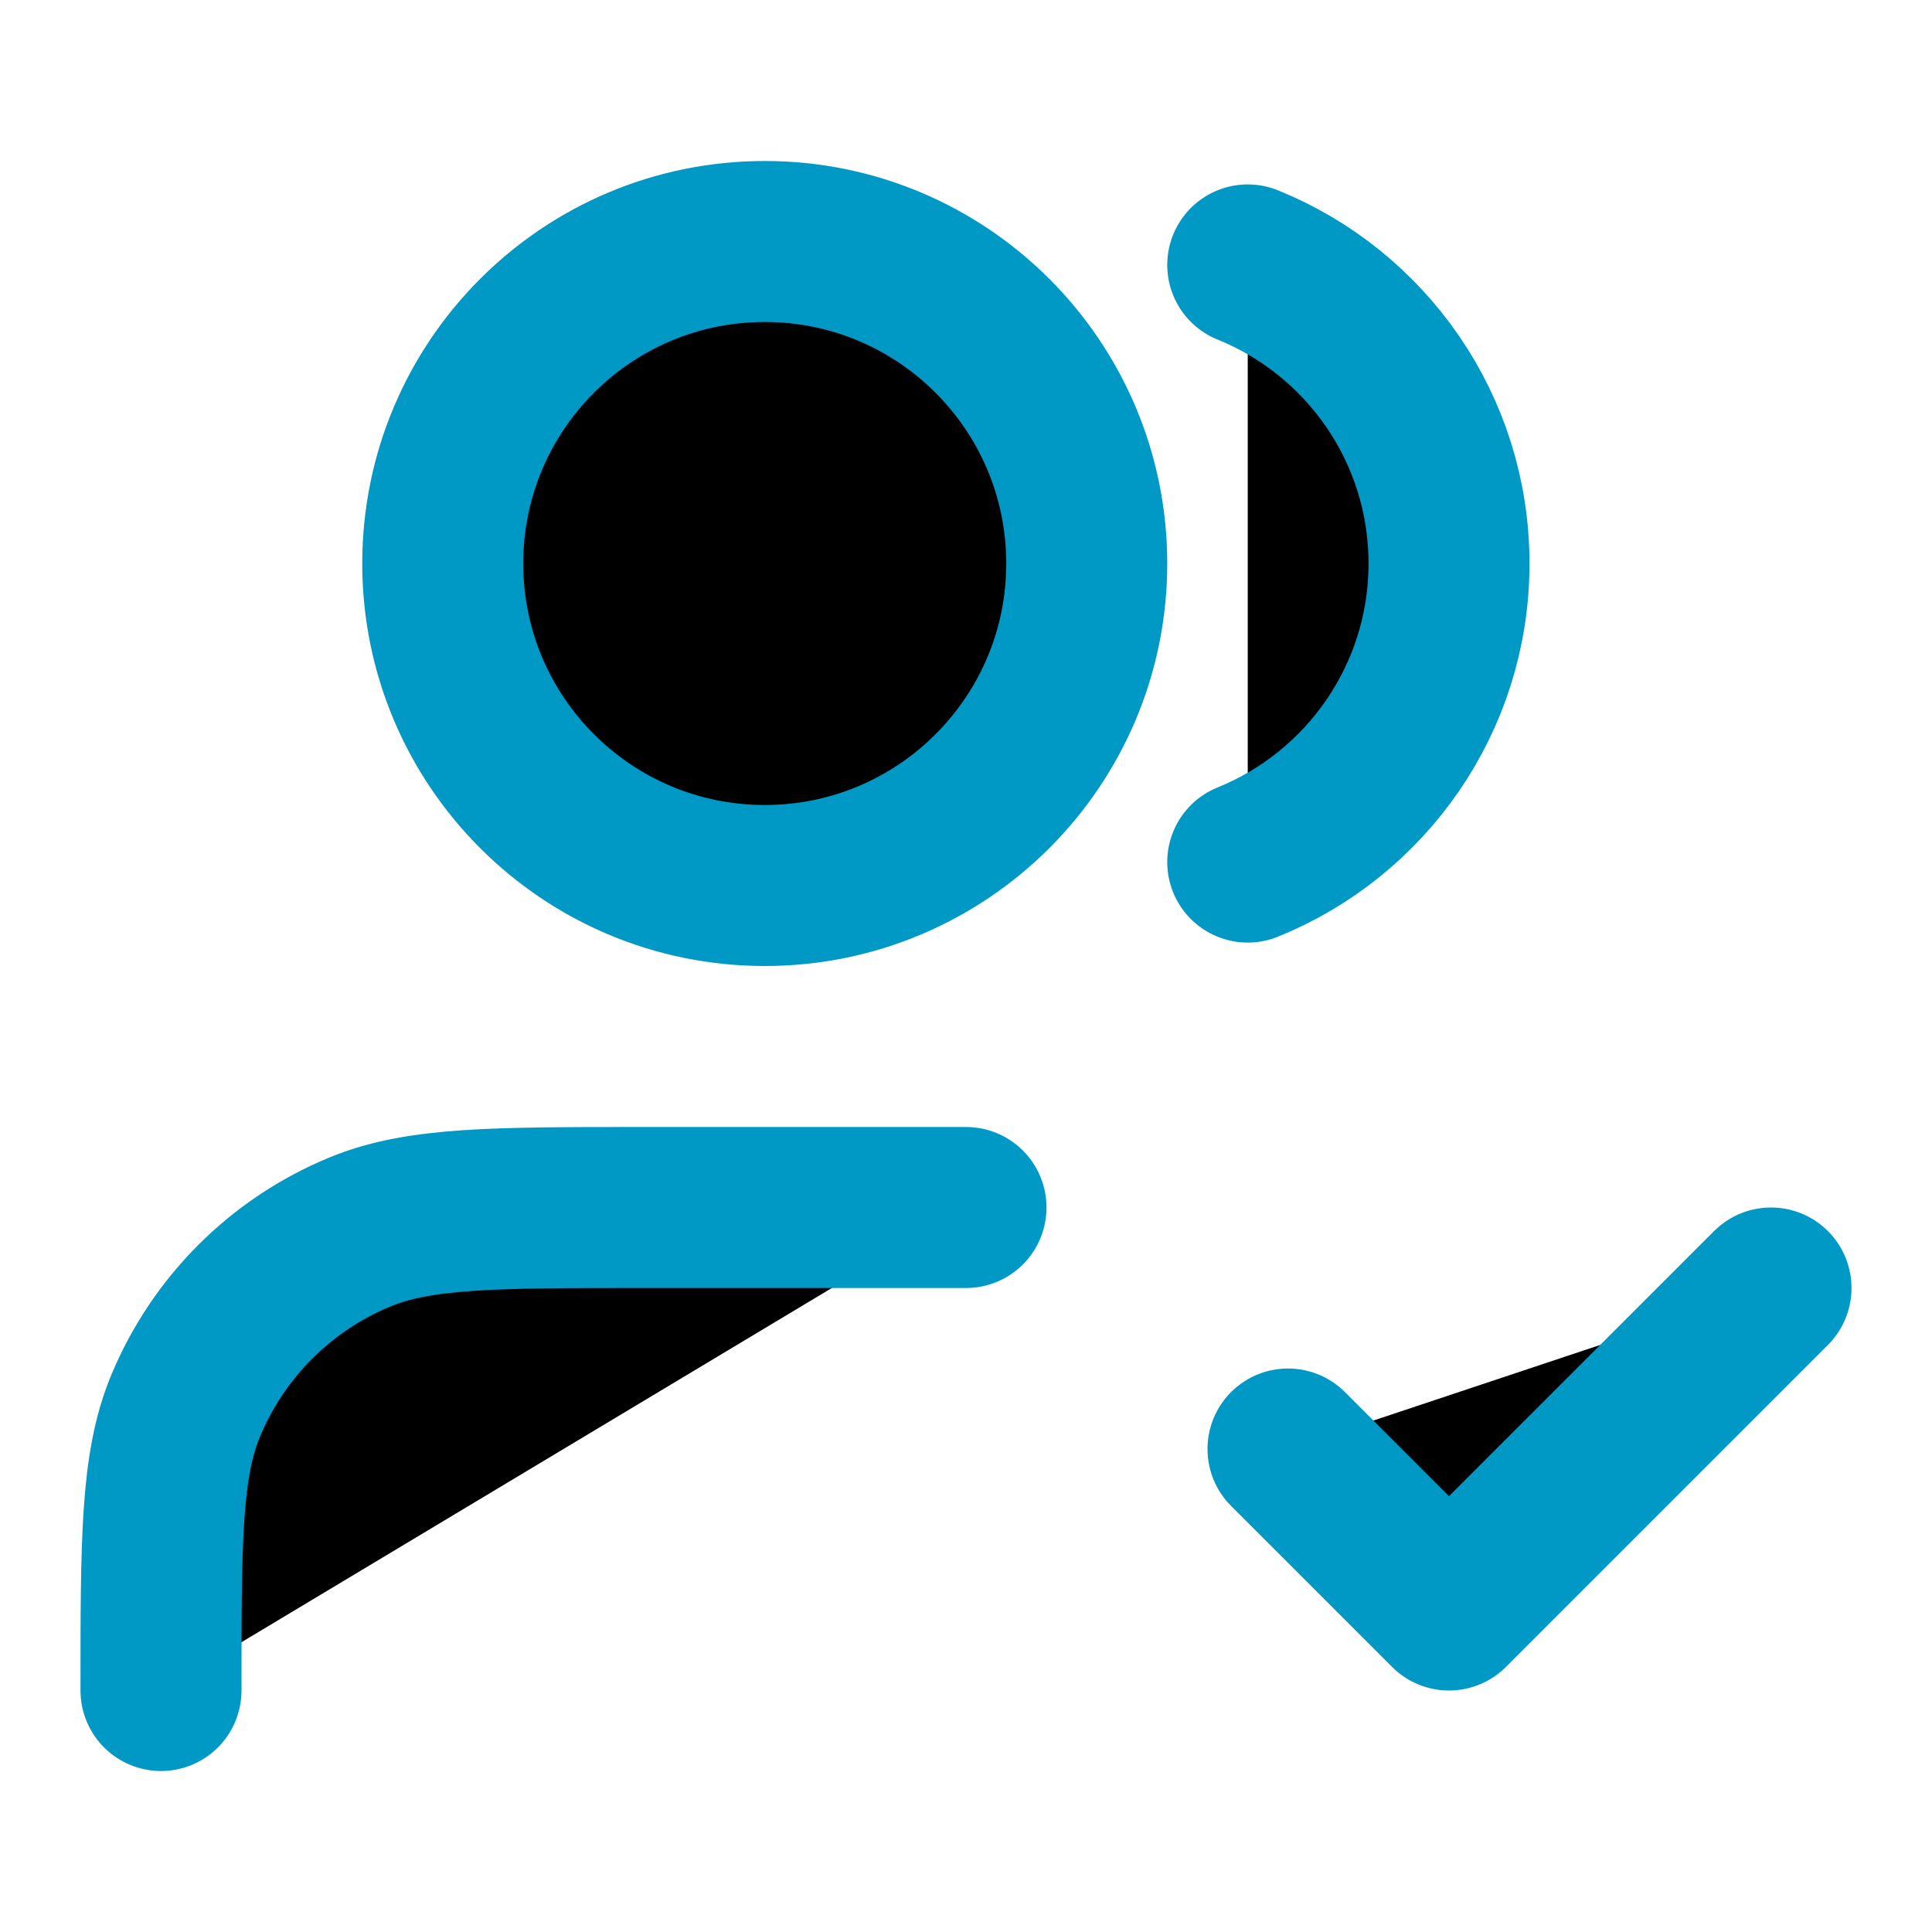
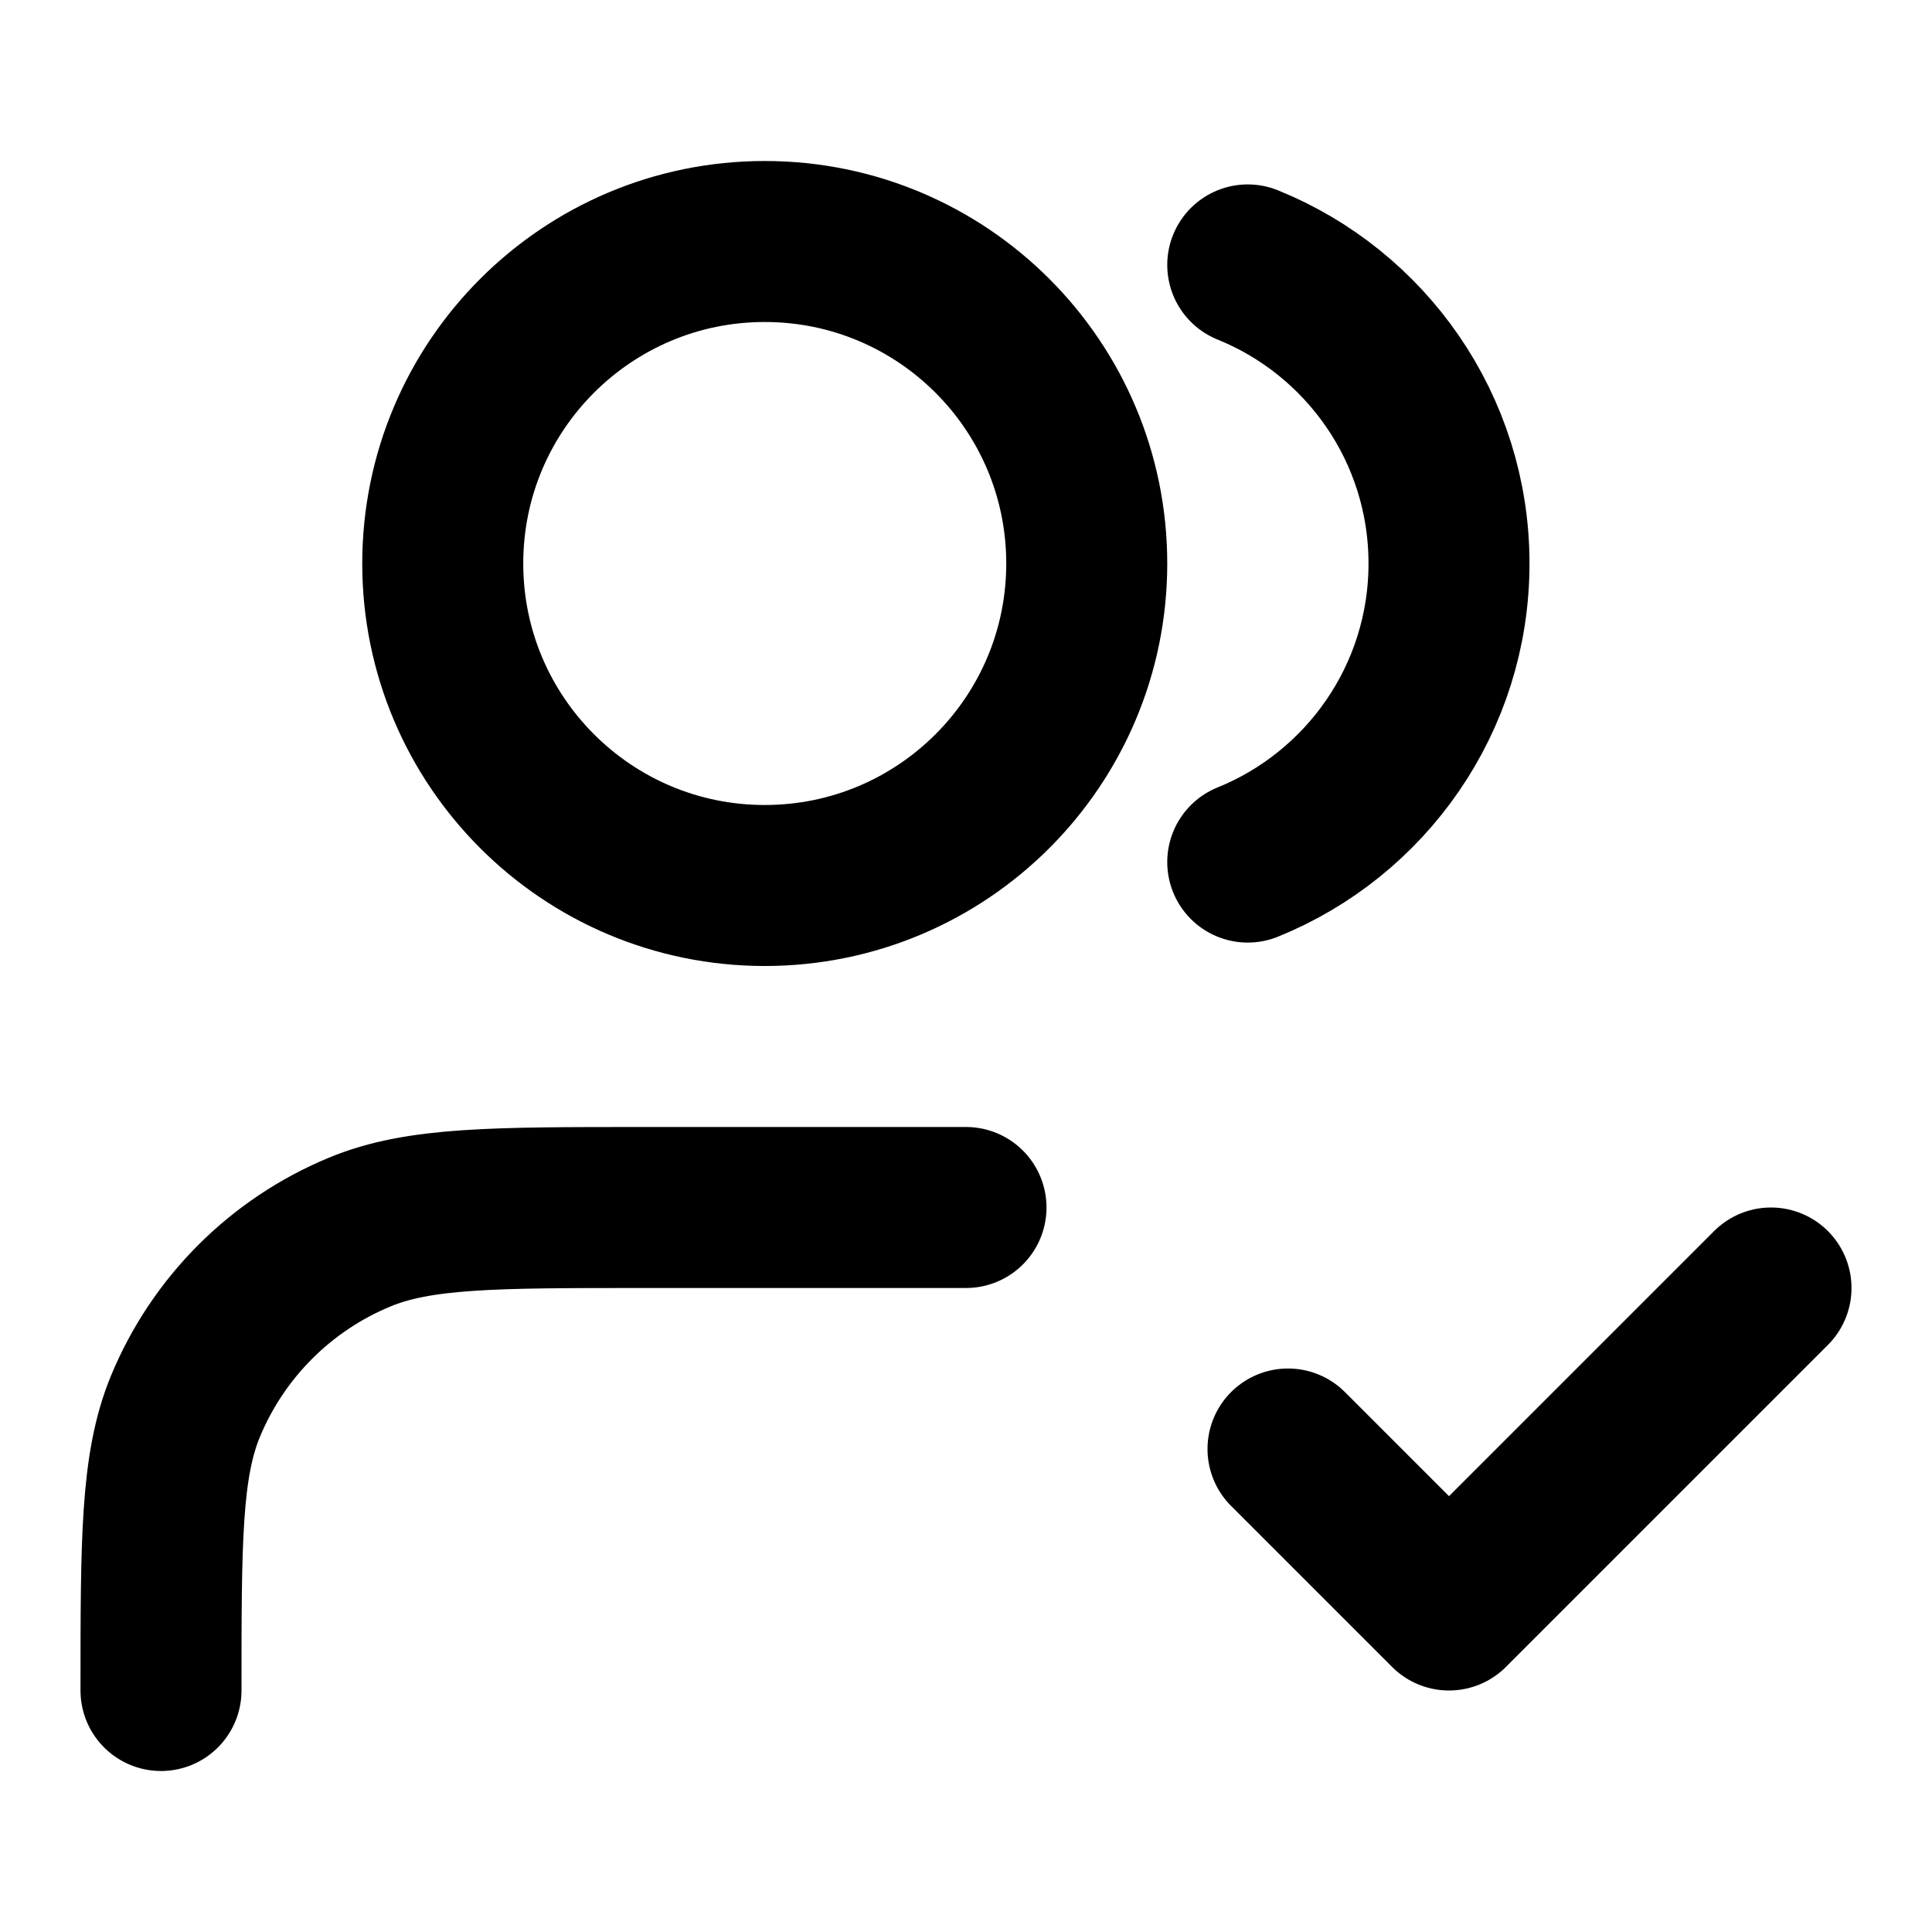
<svg xmlns="http://www.w3.org/2000/svg" width="24" height="24" viewBox="0 0 24 24" fill="none">
-   <path d="M16 18L18 20L22 16M12 15H8C6.136 15 5.204 15 4.469 15.305C3.489 15.71 2.71 16.489 2.304 17.469C2 18.204 2 19.136 2 21M15.5 3.291C16.966 3.884 18 5.321 18 7C18 8.679 16.966 10.116 15.5 10.709M13.5 7C13.5 9.209 11.709 11 9.5 11C7.291 11 5.5 9.209 5.5 7C5.5 4.791 7.291 3 9.5 3C11.709 3 13.5 4.791 13.5 7Z" stroke="#0098C5" stroke-width="2" stroke-linecap="round" stroke-linejoin="round" fill="currentColor" />
+   <path d="M16 18L18 20L22 16M12 15H8C6.136 15 5.204 15 4.469 15.305C3.489 15.71 2.71 16.489 2.304 17.469C2 18.204 2 19.136 2 21M15.5 3.291C16.966 3.884 18 5.321 18 7C18 8.679 16.966 10.116 15.5 10.709M13.5 7C13.5 9.209 11.709 11 9.5 11C7.291 11 5.5 9.209 5.5 7C5.5 4.791 7.291 3 9.5 3C11.709 3 13.5 4.791 13.5 7Z" stroke="currentColor" stroke-width="2" stroke-linecap="round" stroke-linejoin="round" fill="none" />
</svg>
